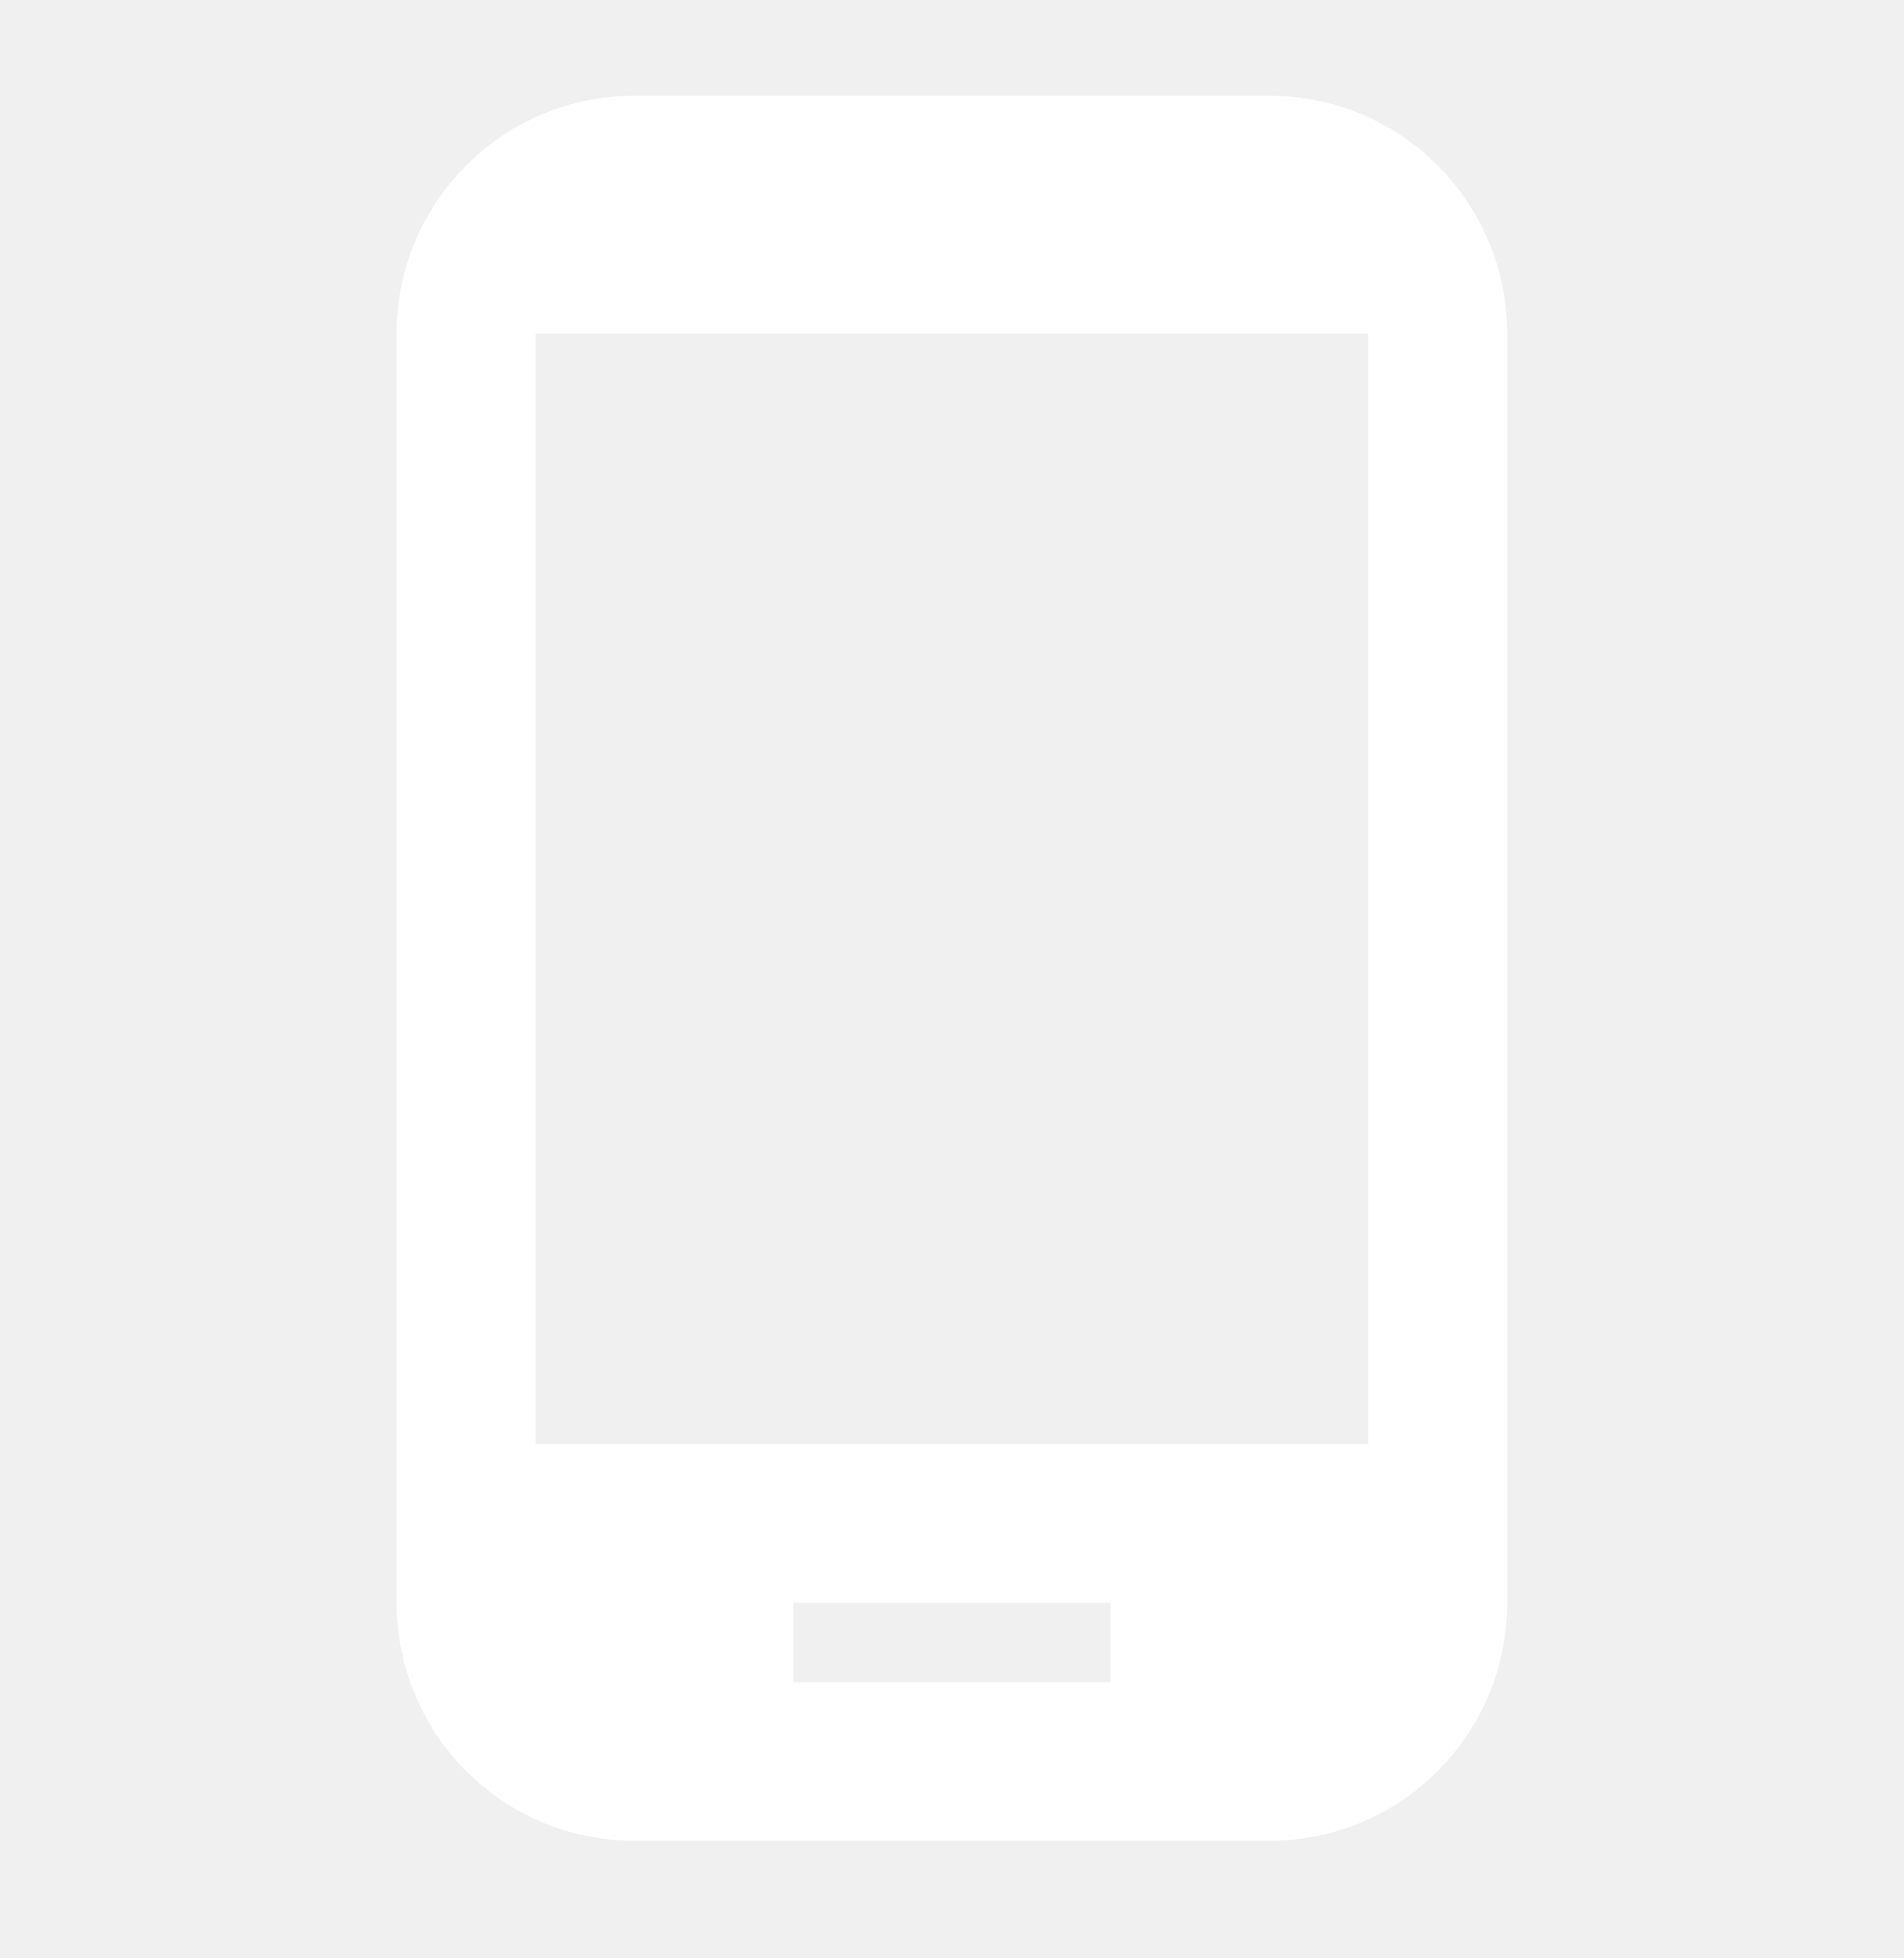
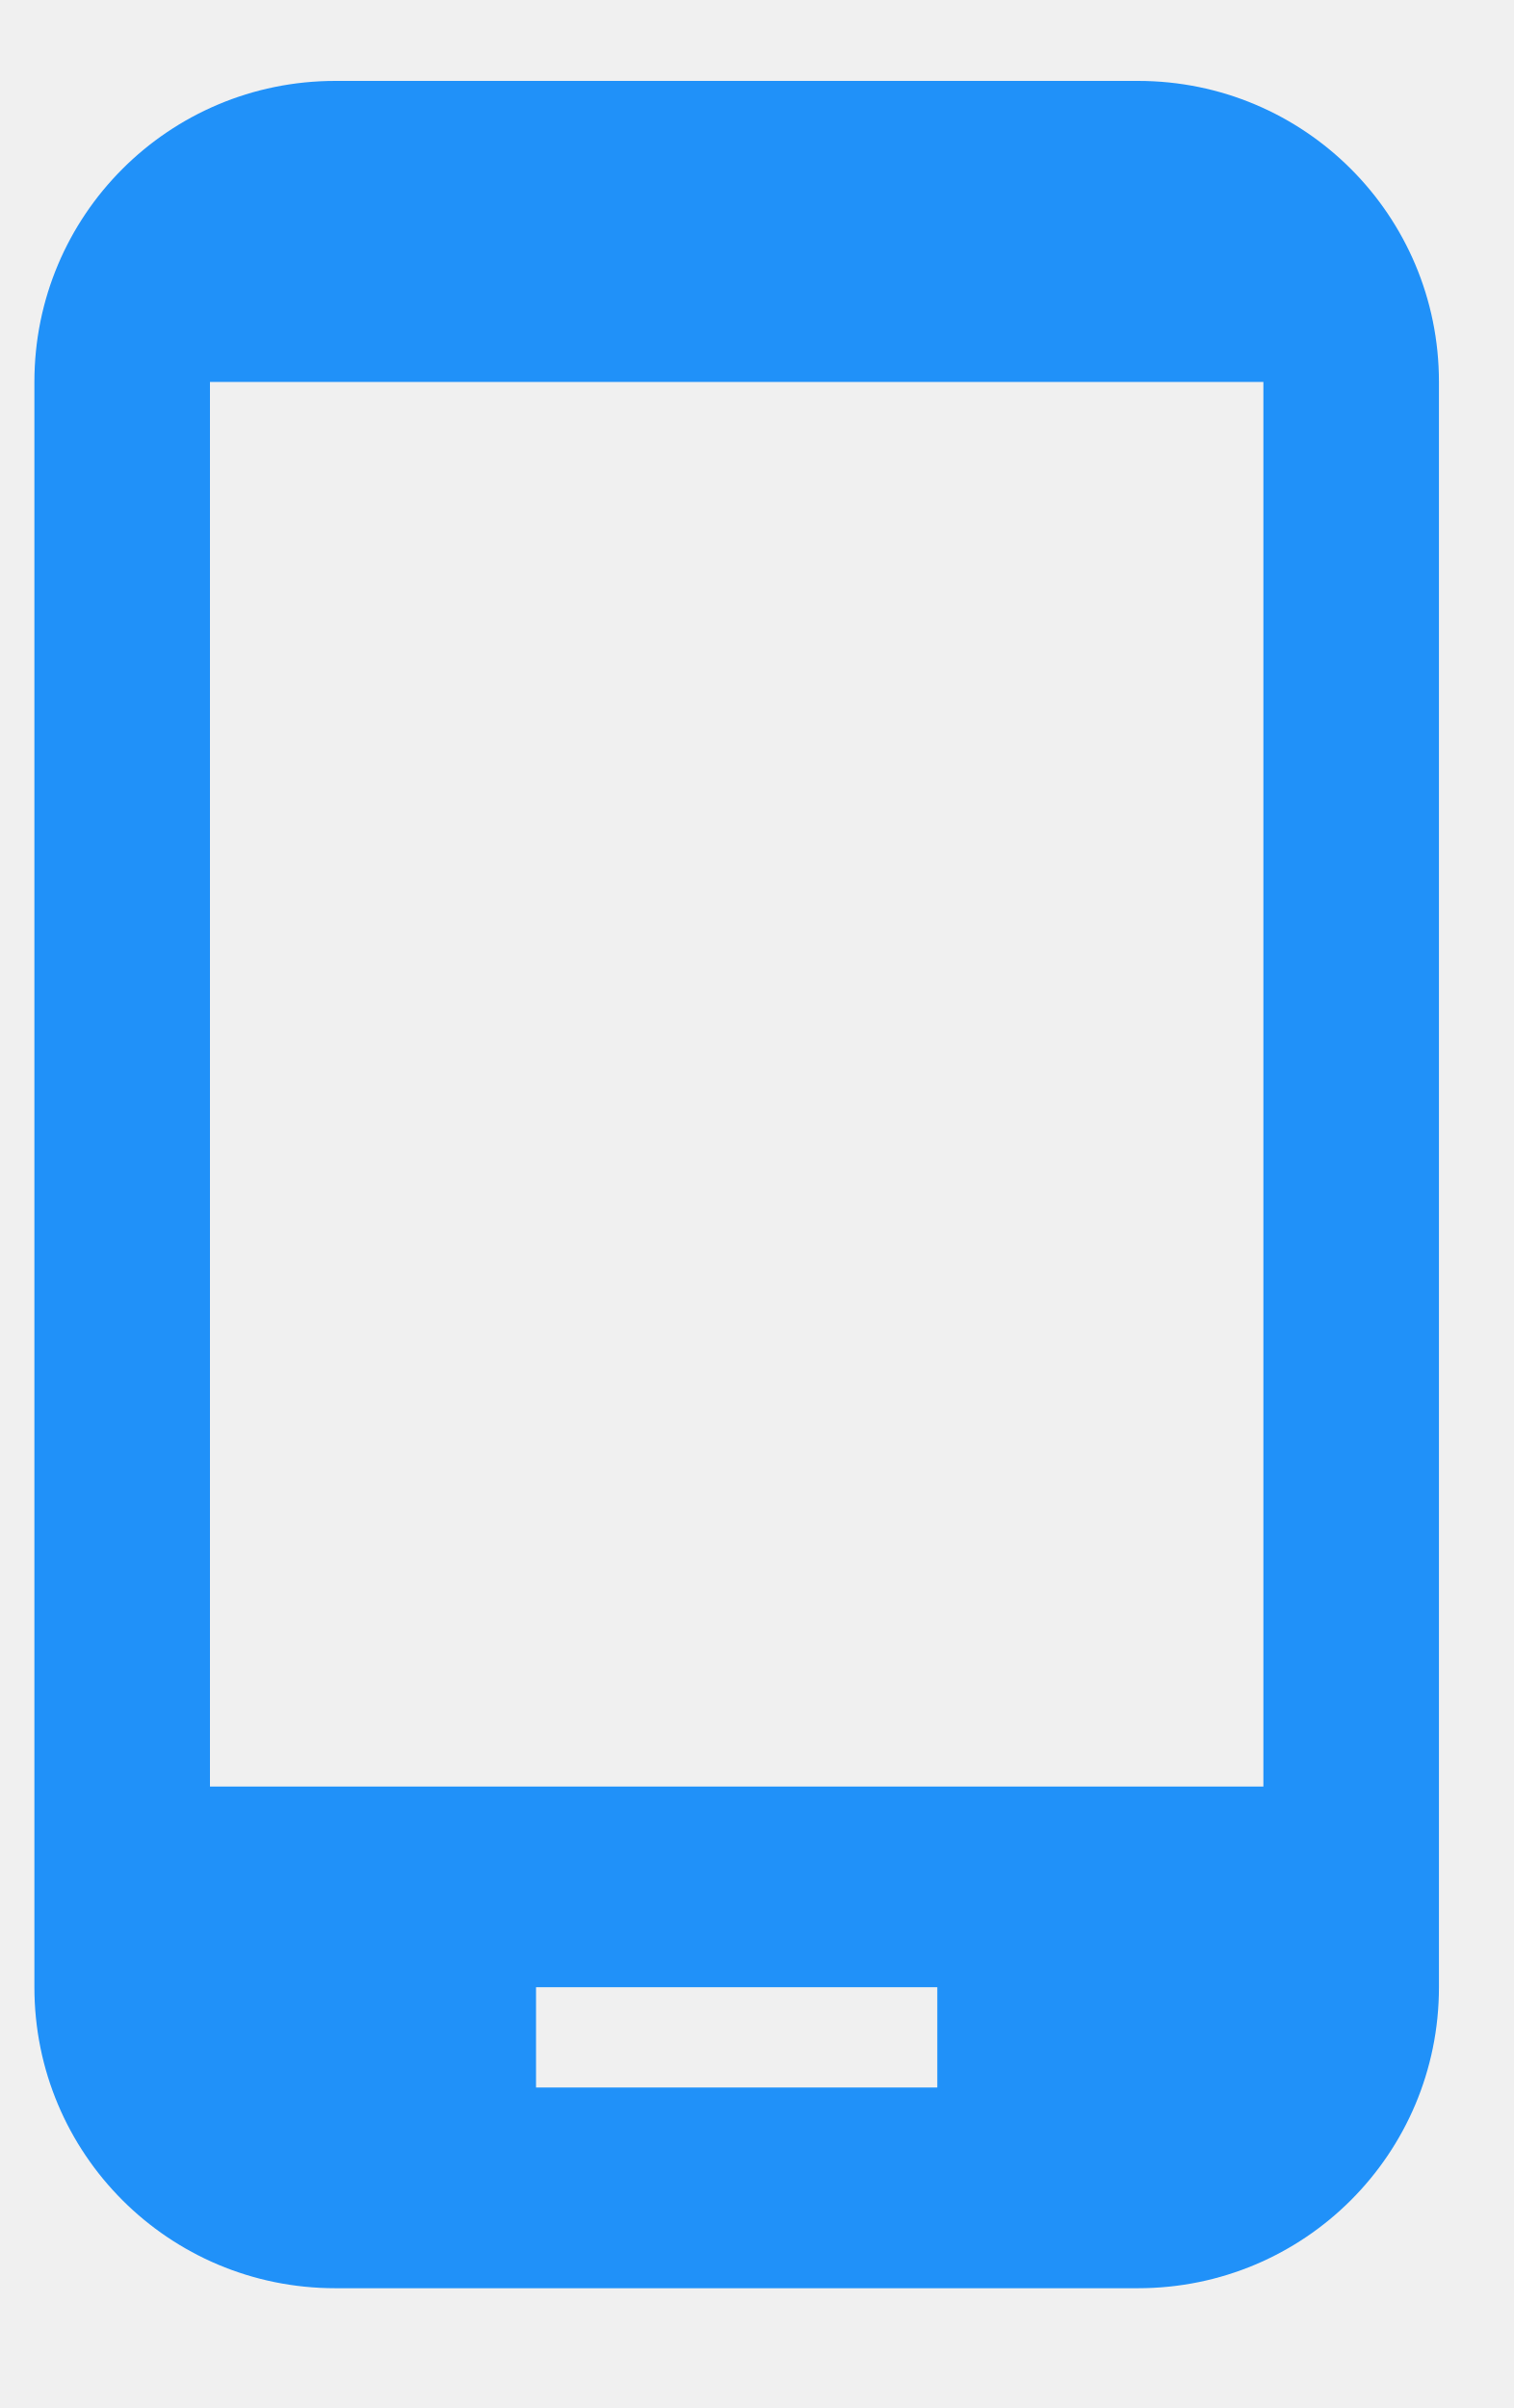
- <svg xmlns="http://www.w3.org/2000/svg" width="35" height="36" viewBox="0 0 35 36" fill="none">
-   <path d="M23.335 1.761H11.668C9.247 1.761 7.293 3.715 7.293 6.136V29.47C7.293 31.89 9.247 33.845 11.668 33.845H23.335C25.756 33.845 27.71 31.89 27.71 29.47V6.136C27.71 3.715 25.756 1.761 23.335 1.761ZM20.418 30.928H14.585V29.47H20.418V30.928ZM25.158 26.553H9.845V6.136H25.158V26.553Z" fill="white" />
+ <svg xmlns="http://www.w3.org/2000/svg" width="22" height="35" viewBox="0 0 22 35" fill="none">
+   <g clip-path="url(#clip0_67_7930)">
+     <path d="M16.542 1.176H4.875C2.454 1.176 0.5 3.13 0.5 5.551V28.884C0.5 31.305 2.454 33.259 4.875 33.259H16.542C18.962 33.259 20.917 31.305 20.917 28.884V5.551C20.917 3.13 18.962 1.176 16.542 1.176ZM13.625 30.342H7.792V28.884H13.625V30.342ZM18.365 25.967H3.052V5.551H18.365V25.967Z" fill="#2091F9" />
+   </g>
+   <defs>
+     <clipPath id="clip0_67_7930">
+       <rect width="21" height="34" fill="white" transform="translate(0.5 0.217285)" />
+     </clipPath>
+   </defs>
</svg>
